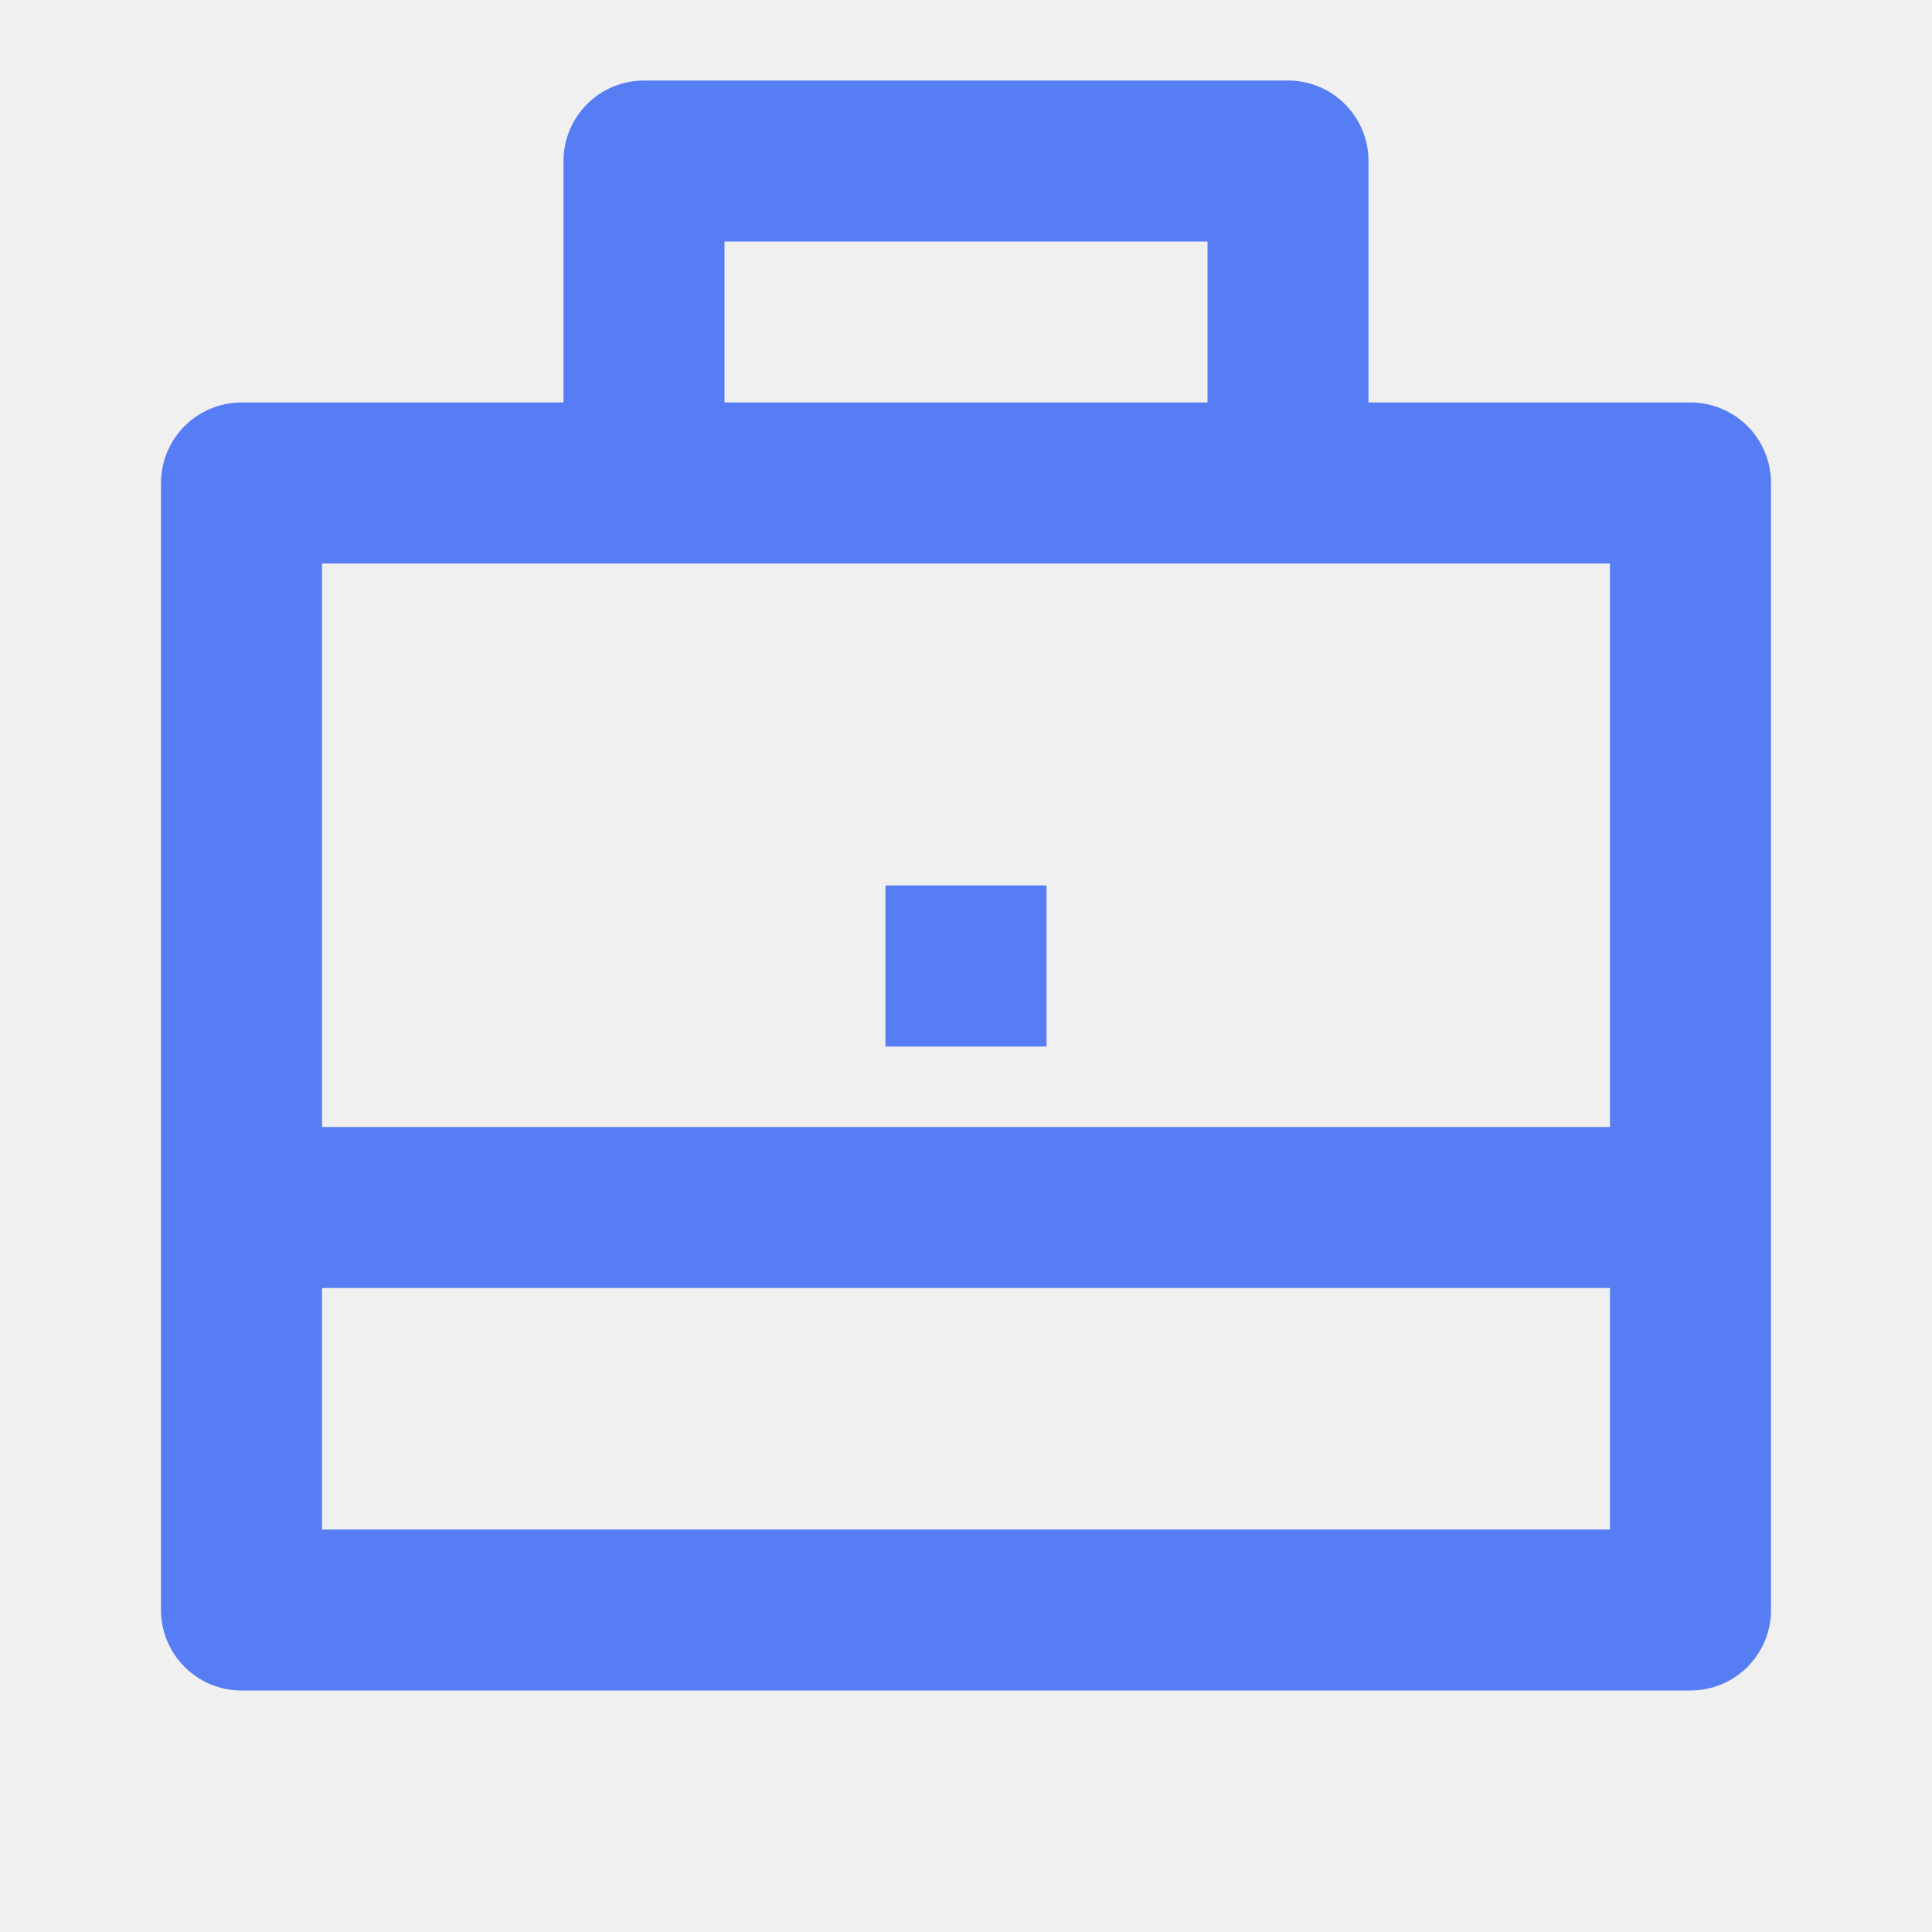
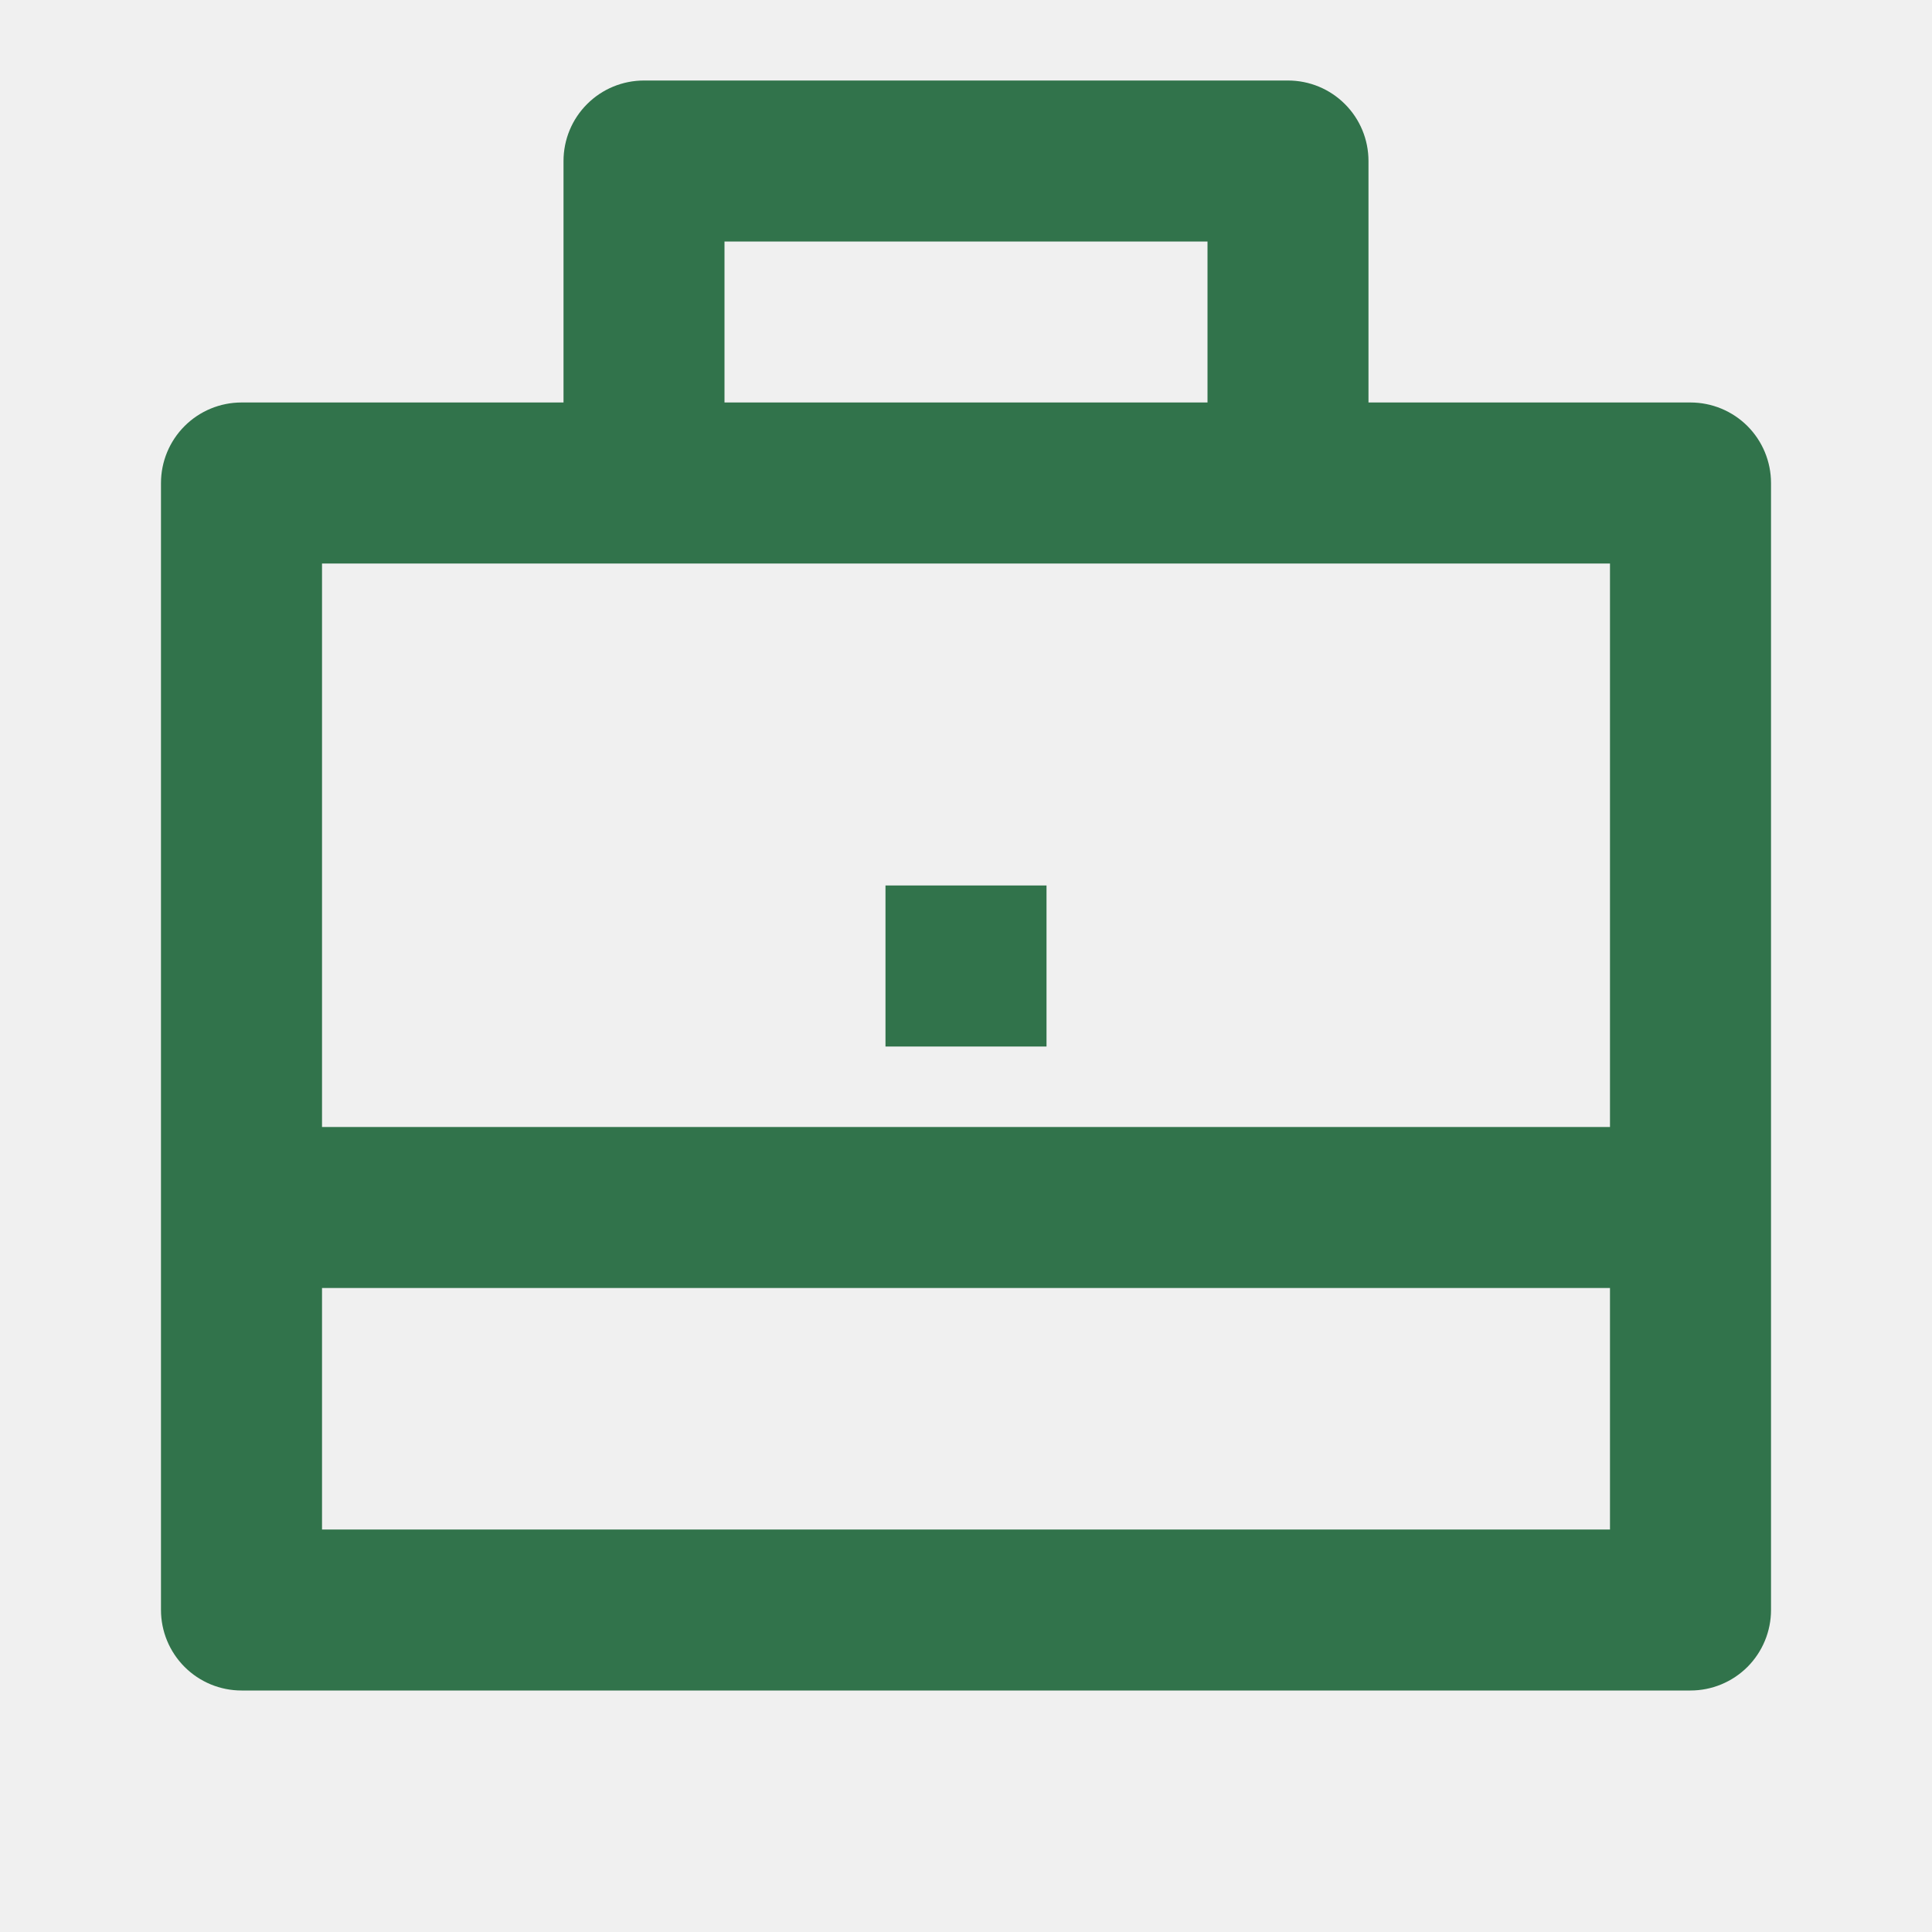
<svg xmlns="http://www.w3.org/2000/svg" width="40" height="40" viewBox="0 0 40 40" fill="none">
  <g clip-path="url(#clip0_11_9886)">
-     <path d="M11.667 8.333V3.333C11.667 2.891 11.842 2.467 12.155 2.155C12.467 1.842 12.891 1.667 13.333 1.667H26.667C27.109 1.667 27.533 1.842 27.845 2.155C28.158 2.467 28.333 2.891 28.333 3.333V8.333H35C35.442 8.333 35.866 8.509 36.179 8.821C36.491 9.134 36.667 9.558 36.667 10V33.333C36.667 33.775 36.491 34.199 36.179 34.512C35.866 34.824 35.442 35 35 35H5C4.558 35 4.134 34.824 3.822 34.512C3.509 34.199 3.333 33.775 3.333 33.333V10C3.333 9.558 3.509 9.134 3.822 8.821C4.134 8.509 4.558 8.333 5 8.333H11.667ZM6.667 26.667V31.667H33.333V26.667H6.667ZM6.667 23.333H33.333V11.667H6.667V23.333ZM15 5V8.333H25V5H15ZM18.333 18.333H21.667V21.667H18.333V18.333Z" fill="#567DF4" />
+     <path d="M11.667 8.333V3.333C11.667 2.891 11.842 2.467 12.155 2.155C12.467 1.842 12.891 1.667 13.333 1.667H26.667C27.109 1.667 27.533 1.842 27.845 2.155C28.158 2.467 28.333 2.891 28.333 3.333V8.333H35C35.442 8.333 35.866 8.509 36.179 8.821C36.491 9.134 36.667 9.558 36.667 10V33.333C36.667 33.775 36.491 34.199 36.179 34.512C35.866 34.824 35.442 35 35 35H5C4.558 35 4.134 34.824 3.822 34.512C3.509 34.199 3.333 33.775 3.333 33.333V10C3.333 9.558 3.509 9.134 3.822 8.821C4.134 8.509 4.558 8.333 5 8.333H11.667ZM6.667 26.667V31.667H33.333V26.667H6.667ZM6.667 23.333H33.333V11.667H6.667V23.333ZM15 5V8.333H25V5H15ZM18.333 18.333H21.667V21.667H18.333V18.333Z" fill="#31734B" />
  </g>
  <defs>
    <clipPath id="clip0_11_9886">
      <rect width="40" height="40" fill="white" />
    </clipPath>
  </defs>
</svg>
